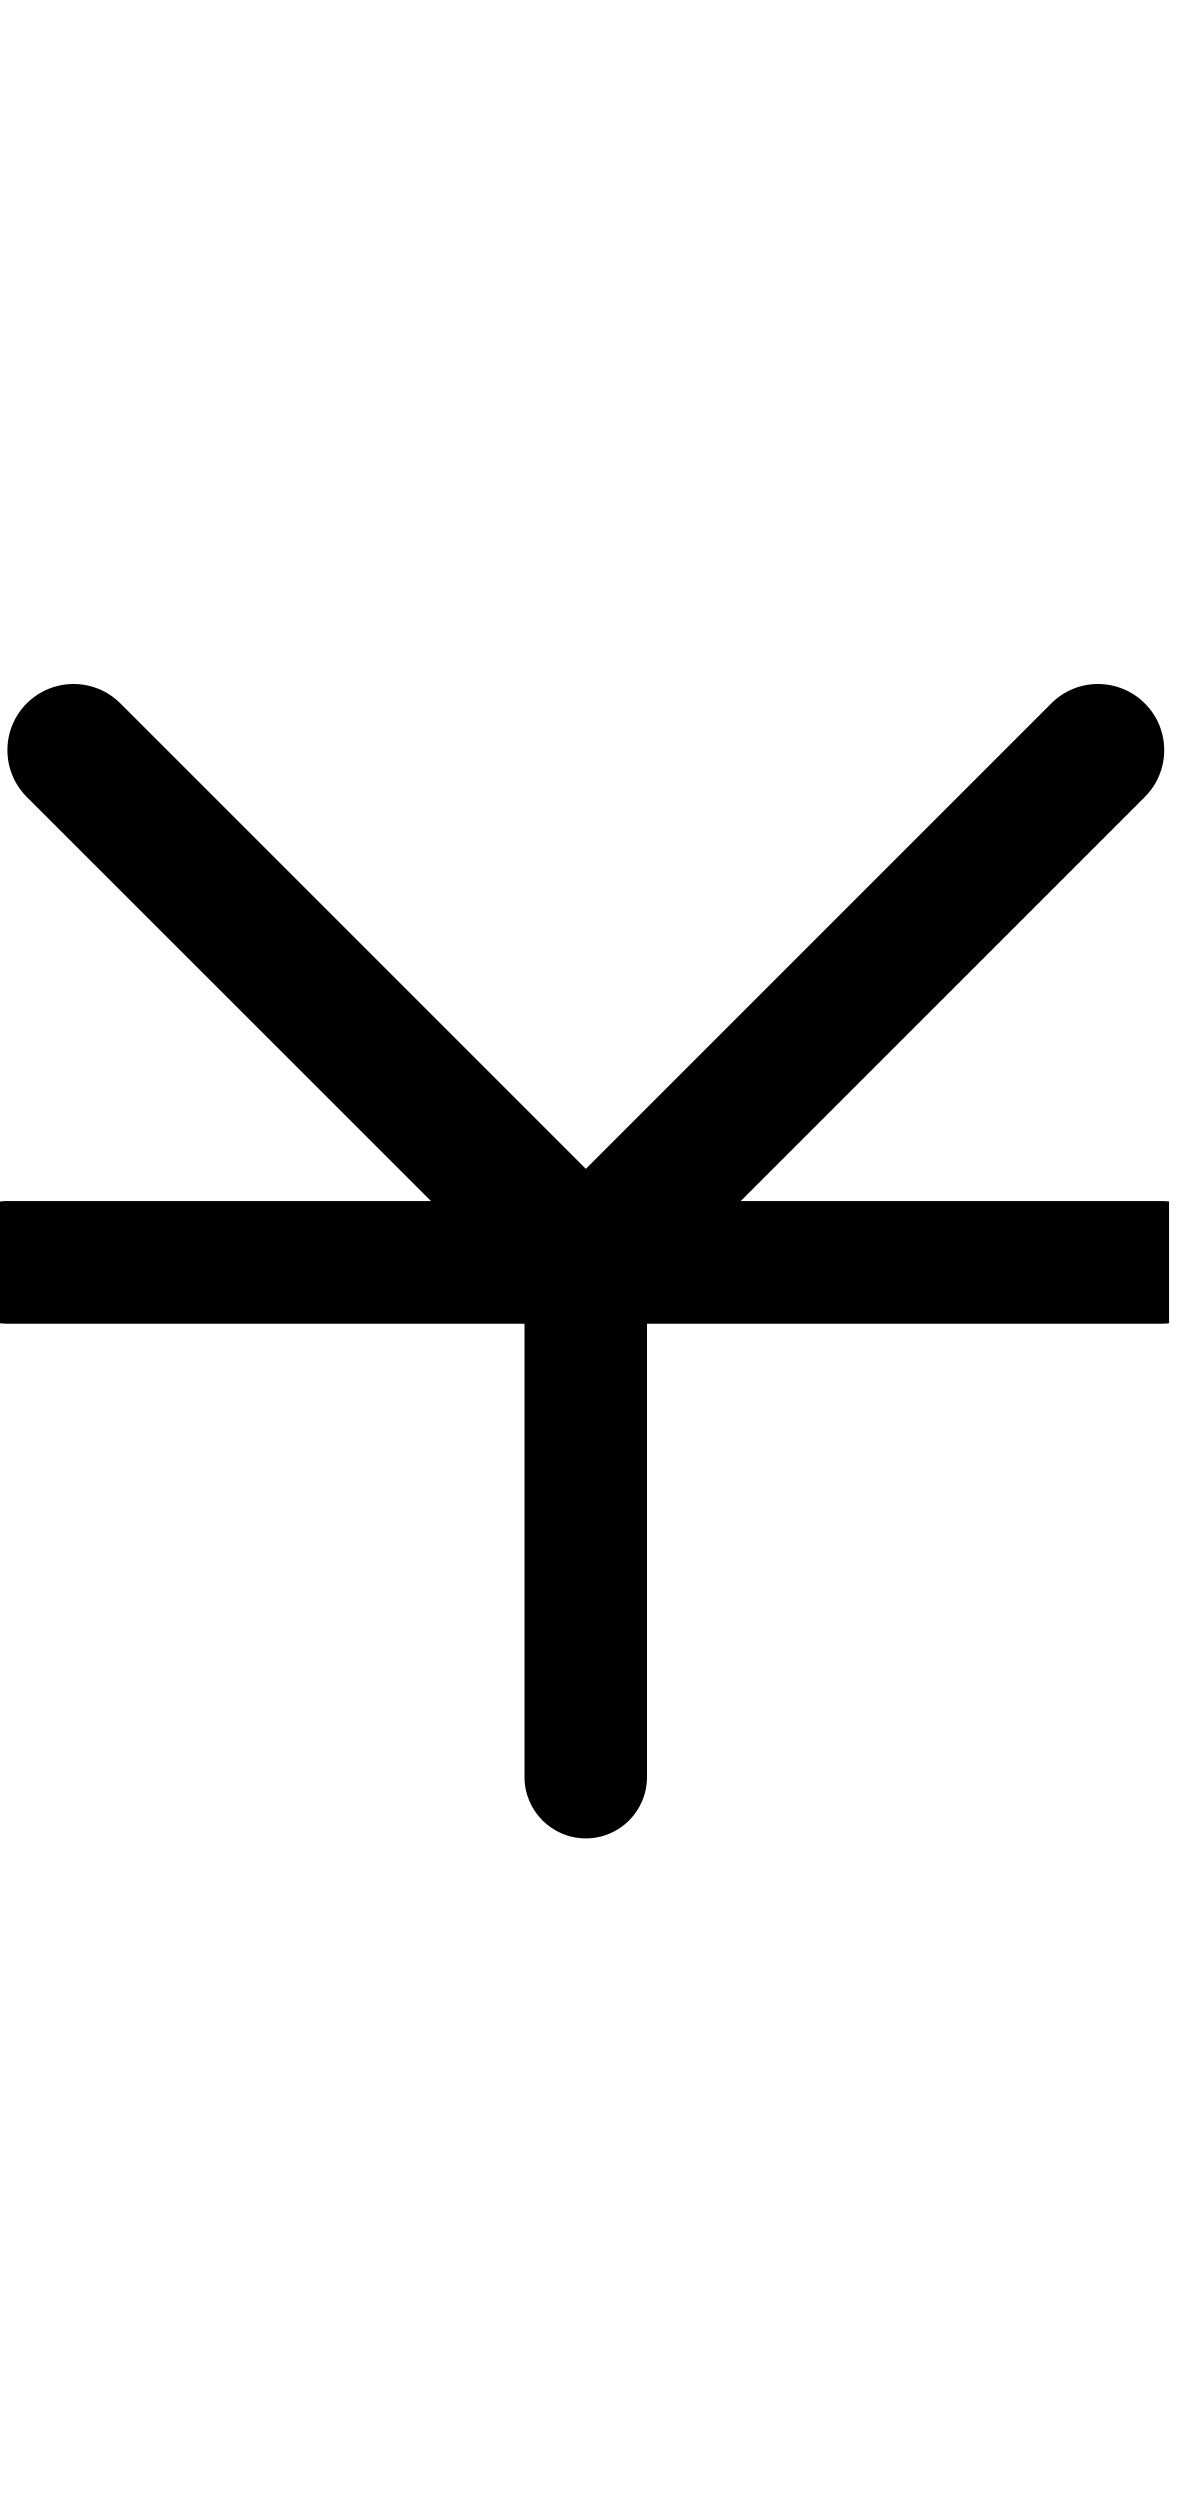
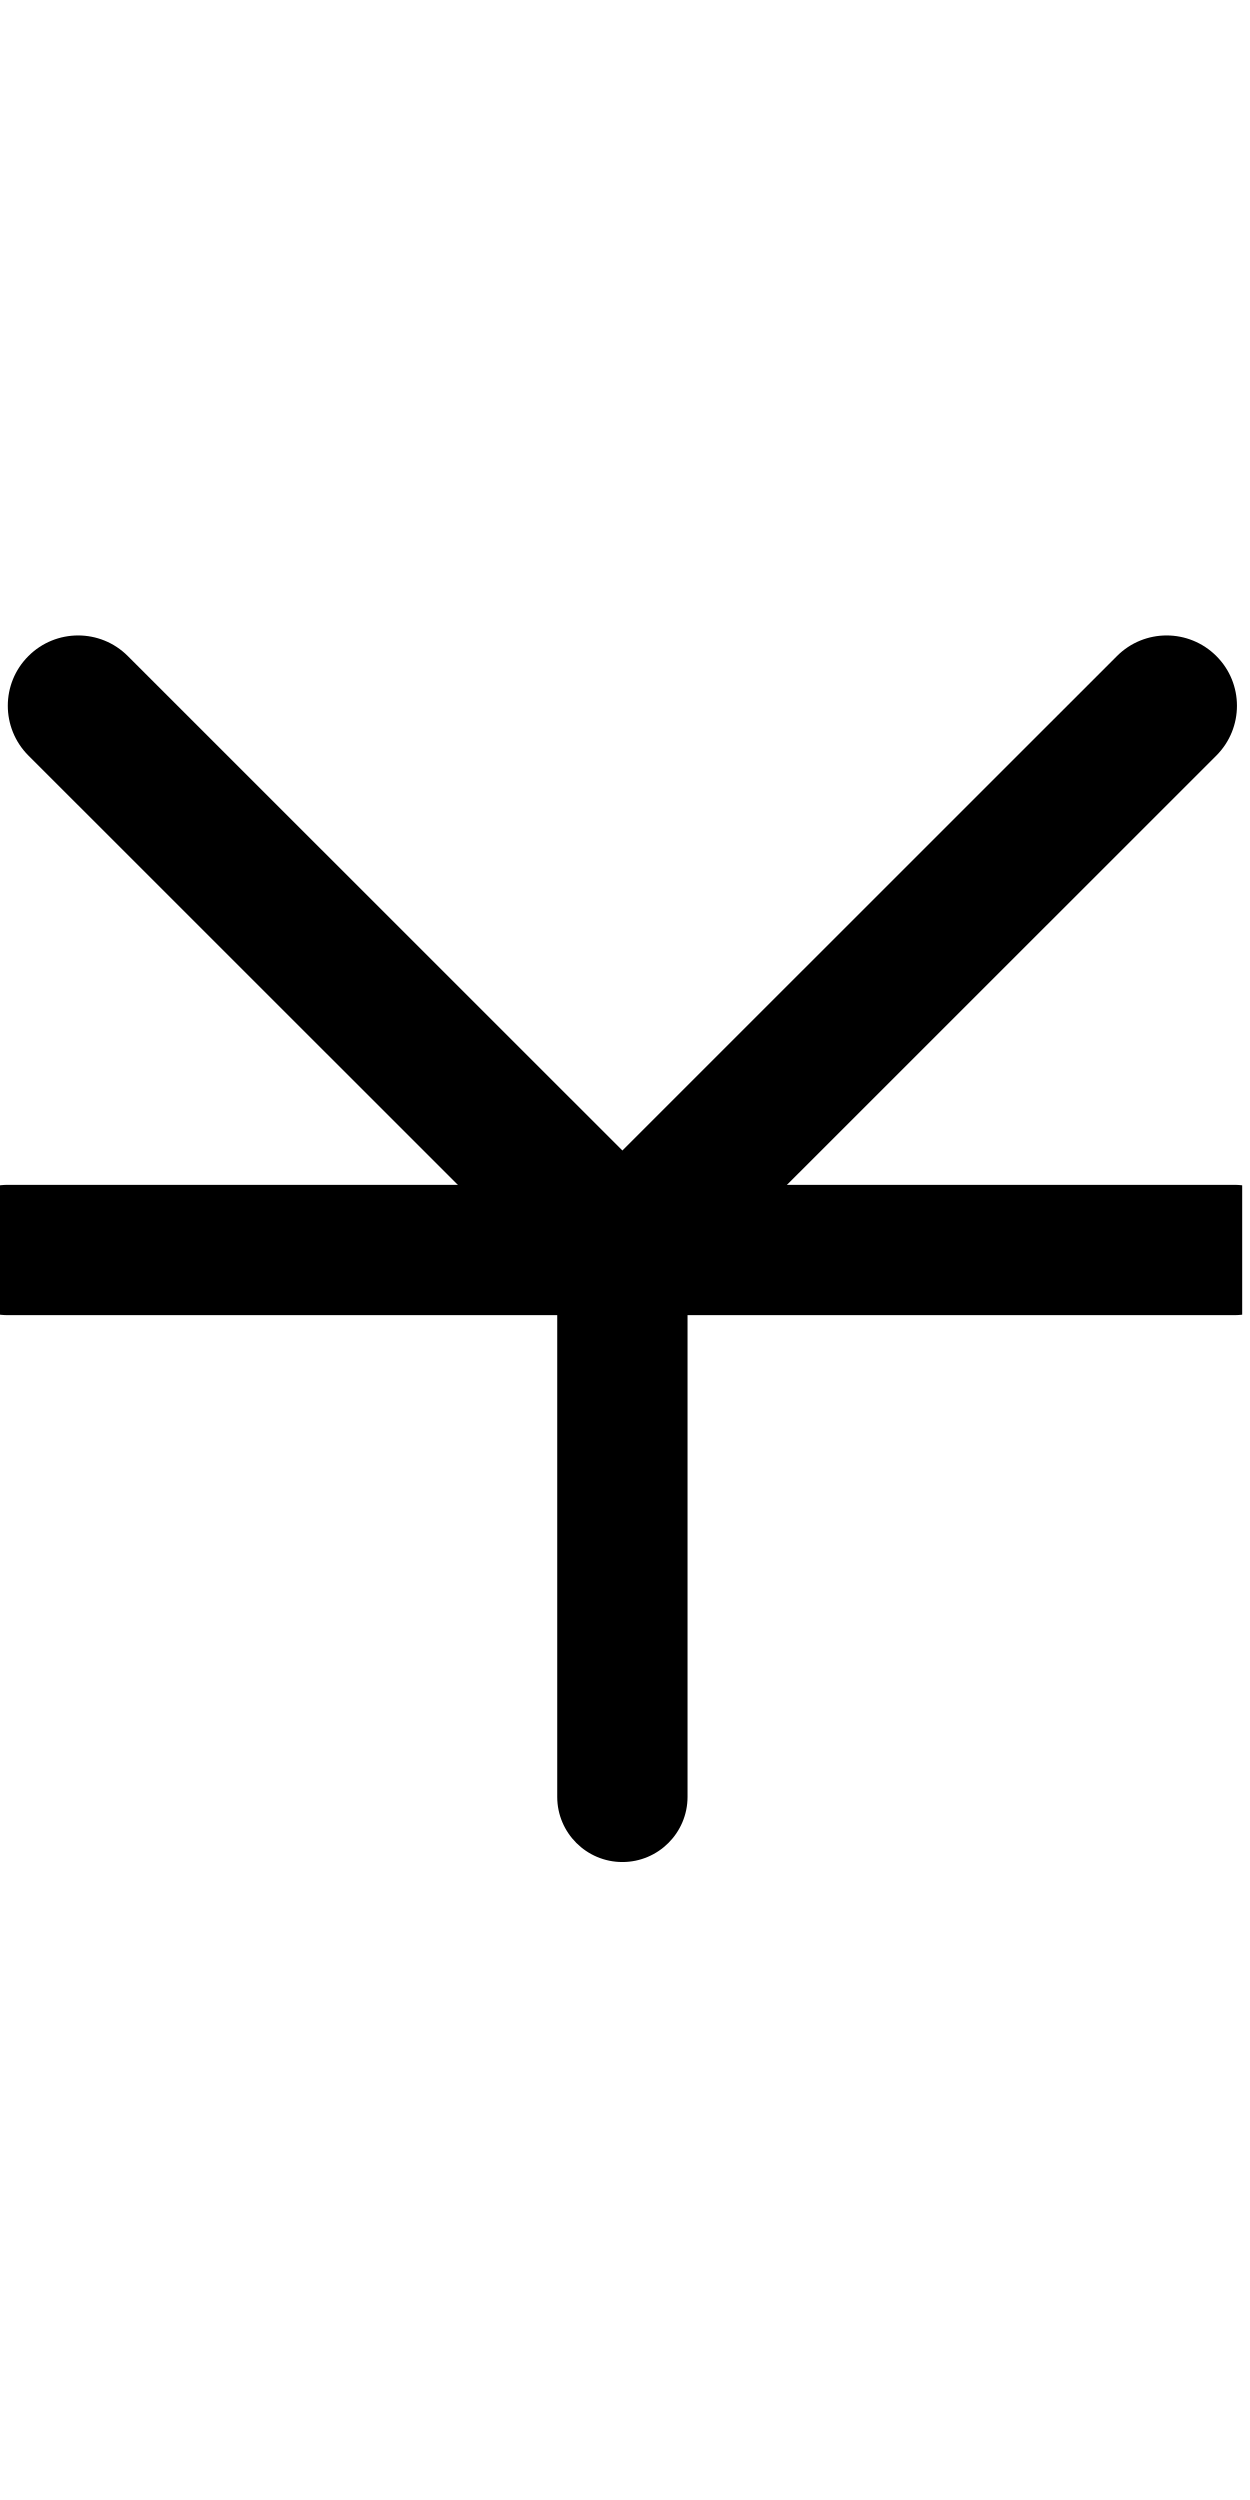
- <svg xmlns="http://www.w3.org/2000/svg" width="100%" height="100%" viewBox="0 0 8 17" version="1.1" xml:space="preserve" style="fill-rule:evenodd;clip-rule:evenodd;stroke-linejoin:round;stroke-miterlimit:2;">
-   <g transform="matrix(1,0,0,1,0,-38)">
-     <g id="_1" transform="matrix(0.496875,0,0,1,0,38.5842)">
+ <svg xmlns="http://www.w3.org/2000/svg" width="100%" height="100%" viewBox="0 0 8 16" version="1.1" xml:space="preserve" style="fill-rule:evenodd;clip-rule:evenodd;stroke-linejoin:round;stroke-miterlimit:2;">
+   <g transform="matrix(1,0,0,1,-18,0)">
+     <g id="_1" transform="matrix(0.496875,0,0,1,18,8.88178e-16)">
      <rect x="0" y="0" width="16" height="16" style="fill:none;" />
      <clipPath id="_clip1">
        <rect x="0" y="0" width="16" height="16" />
      </clipPath>
      <g clip-path="url(#_clip1)">
-         <g id="_11" transform="matrix(2.01258,0,0,1,-42.4621,-1.77636e-15)">
-           <path d="M21.098,7.586C21.115,7.584 21.131,7.583 21.148,7.583L24.029,7.583L21.28,4.835C21.105,4.659 21.105,4.374 21.28,4.199C21.456,4.023 21.741,4.023 21.917,4.199L25.082,7.364L28.247,4.199C28.422,4.023 28.707,4.023 28.883,4.199C29.059,4.374 29.059,4.659 28.883,4.835L26.135,7.583L28.998,7.583C29.015,7.583 29.032,7.584 29.048,7.586L29.048,8.414C29.032,8.416 29.015,8.417 28.998,8.417L25.498,8.417L25.498,11.5C25.498,11.73 25.312,11.917 25.082,11.917C24.852,11.917 24.665,11.73 24.665,11.5L24.665,8.417L21.148,8.417C21.131,8.417 21.115,8.416 21.098,8.414L21.098,7.586Z" />
+         <g id="_00" transform="matrix(2.01258,0,0,-1,-8.08404,16)">
+           <path d="M7.583,4.5L7.583,8C7.583,8.23 7.77,8.417 8,8.417C8.23,8.417 8.417,8.23 8.417,8L8.417,4.5C8.417,4.27 8.23,4.083 8,4.083C7.77,4.083 7.583,4.27 7.583,4.5Z" />
+         </g>
+         <g id="base" transform="matrix(2.01258,0,0,1,-8.05085,0)">
+           <g id="consonant" transform="matrix(6.12323e-17,-1,-1,-6.12323e-17,16,16)">
+             <path d="M7.583,4.1L7.583,8C7.583,8.23 7.77,8.417 8,8.417C8.23,8.417 8.417,8.23 8.417,8L8.417,4.1C8.417,3.87 8.23,3.683 8,3.683C7.77,3.683 7.583,3.87 7.583,4.1Z" />
+           </g>
+           <g id="consonant1" transform="matrix(6.12323e-17,-1,-1,-6.12323e-17,12.467,16)">
+             <path d="M7.583,4.5L7.583,8.417C7.583,8.647 7.77,8.833 8,8.833C8.23,8.833 8.417,8.647 8.417,8.417L8.417,4.5C8.417,4.27 8.23,4.083 8,4.083C7.77,4.083 7.583,4.27 7.583,4.5Z" />
+           </g>
+         </g>
+         <g id="_11" transform="matrix(2.01258,0,0,1,-8.08404,0)">
+           <g transform="matrix(0.957052,-0.00141525,-0.00861127,0.957089,-31.8855,0.277345)">
+             <path d="M42.118,8.429L45.691,4.83C45.873,4.646 45.87,4.348 45.685,4.165C45.5,3.981 45.202,3.98 45.02,4.164L41.447,7.763C41.266,7.946 41.268,8.244 41.453,8.428C41.639,8.612 41.937,8.612 42.118,8.429Z" />
+           </g>
+           <g transform="matrix(-0.957052,-0.00141525,0.00861127,0.957089,47.8855,0.277345)">
+             <path d="M42.118,8.429L45.691,4.83C45.873,4.646 45.87,4.348 45.685,4.165C45.5,3.981 45.202,3.98 45.02,4.164L41.447,7.763C41.266,7.946 41.268,8.244 41.453,8.428C41.639,8.612 41.937,8.612 42.118,8.429Z" />
+           </g>
        </g>
      </g>
    </g>
  </g>
</svg>
